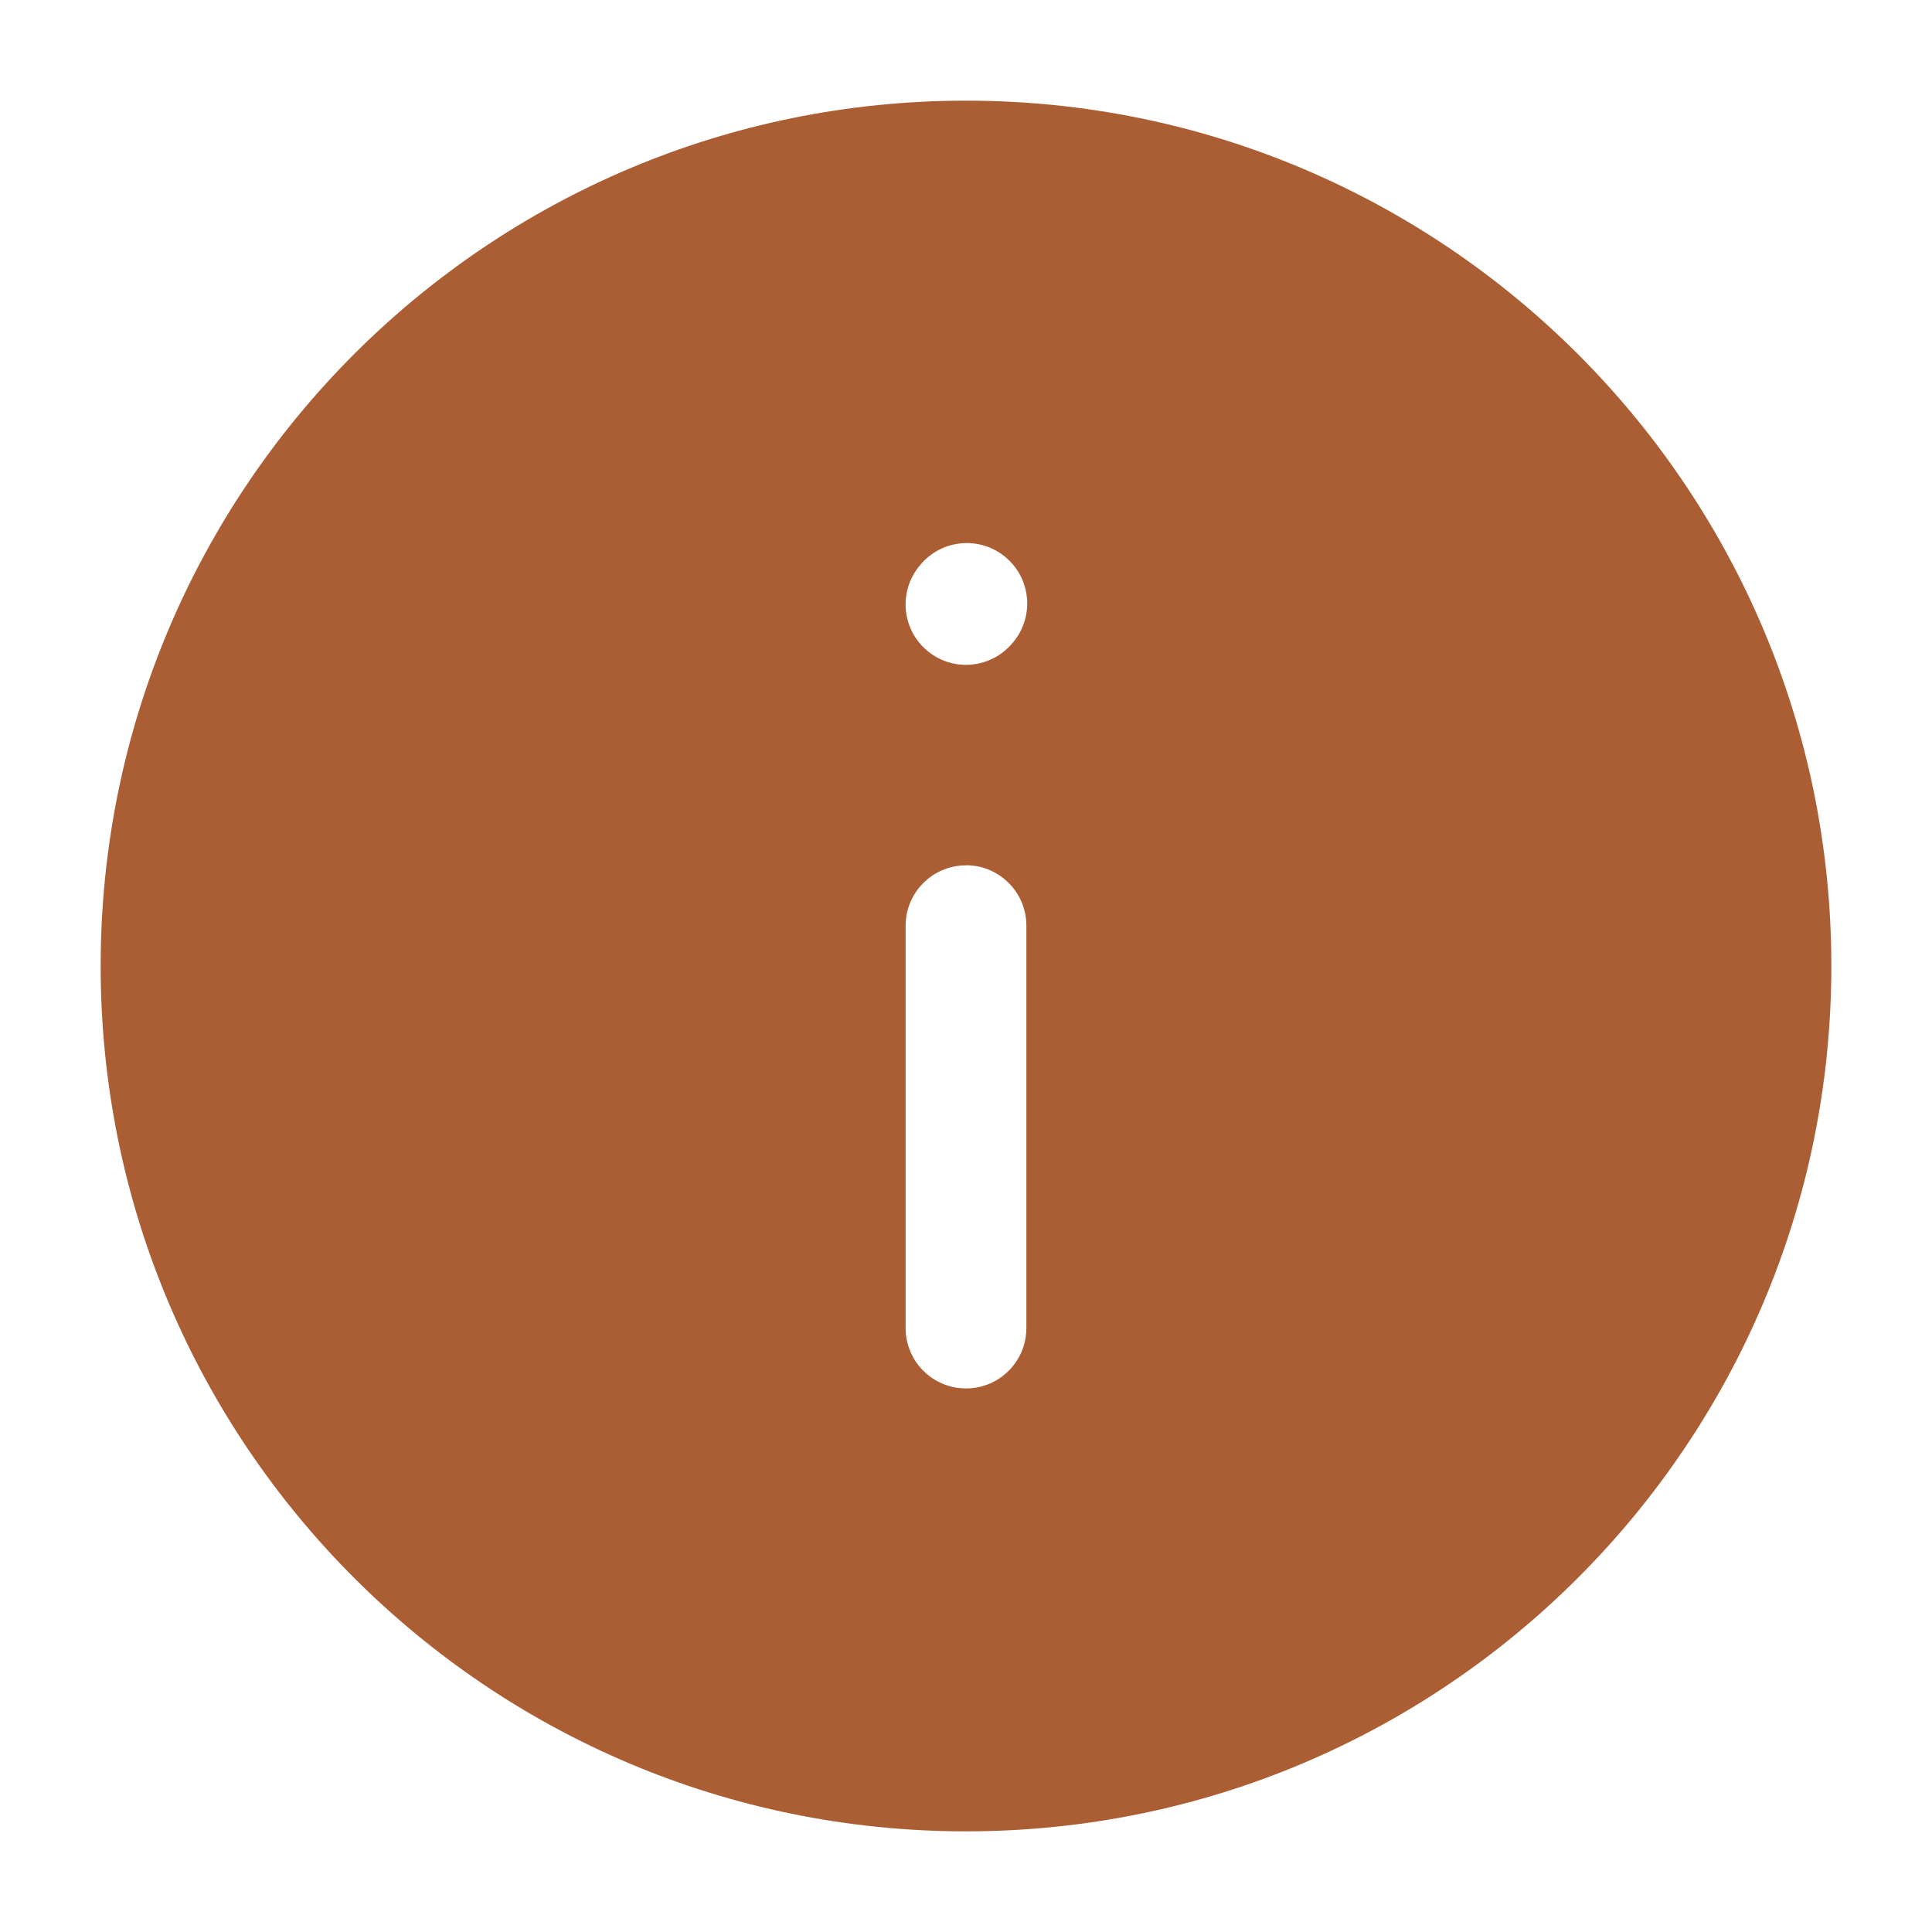
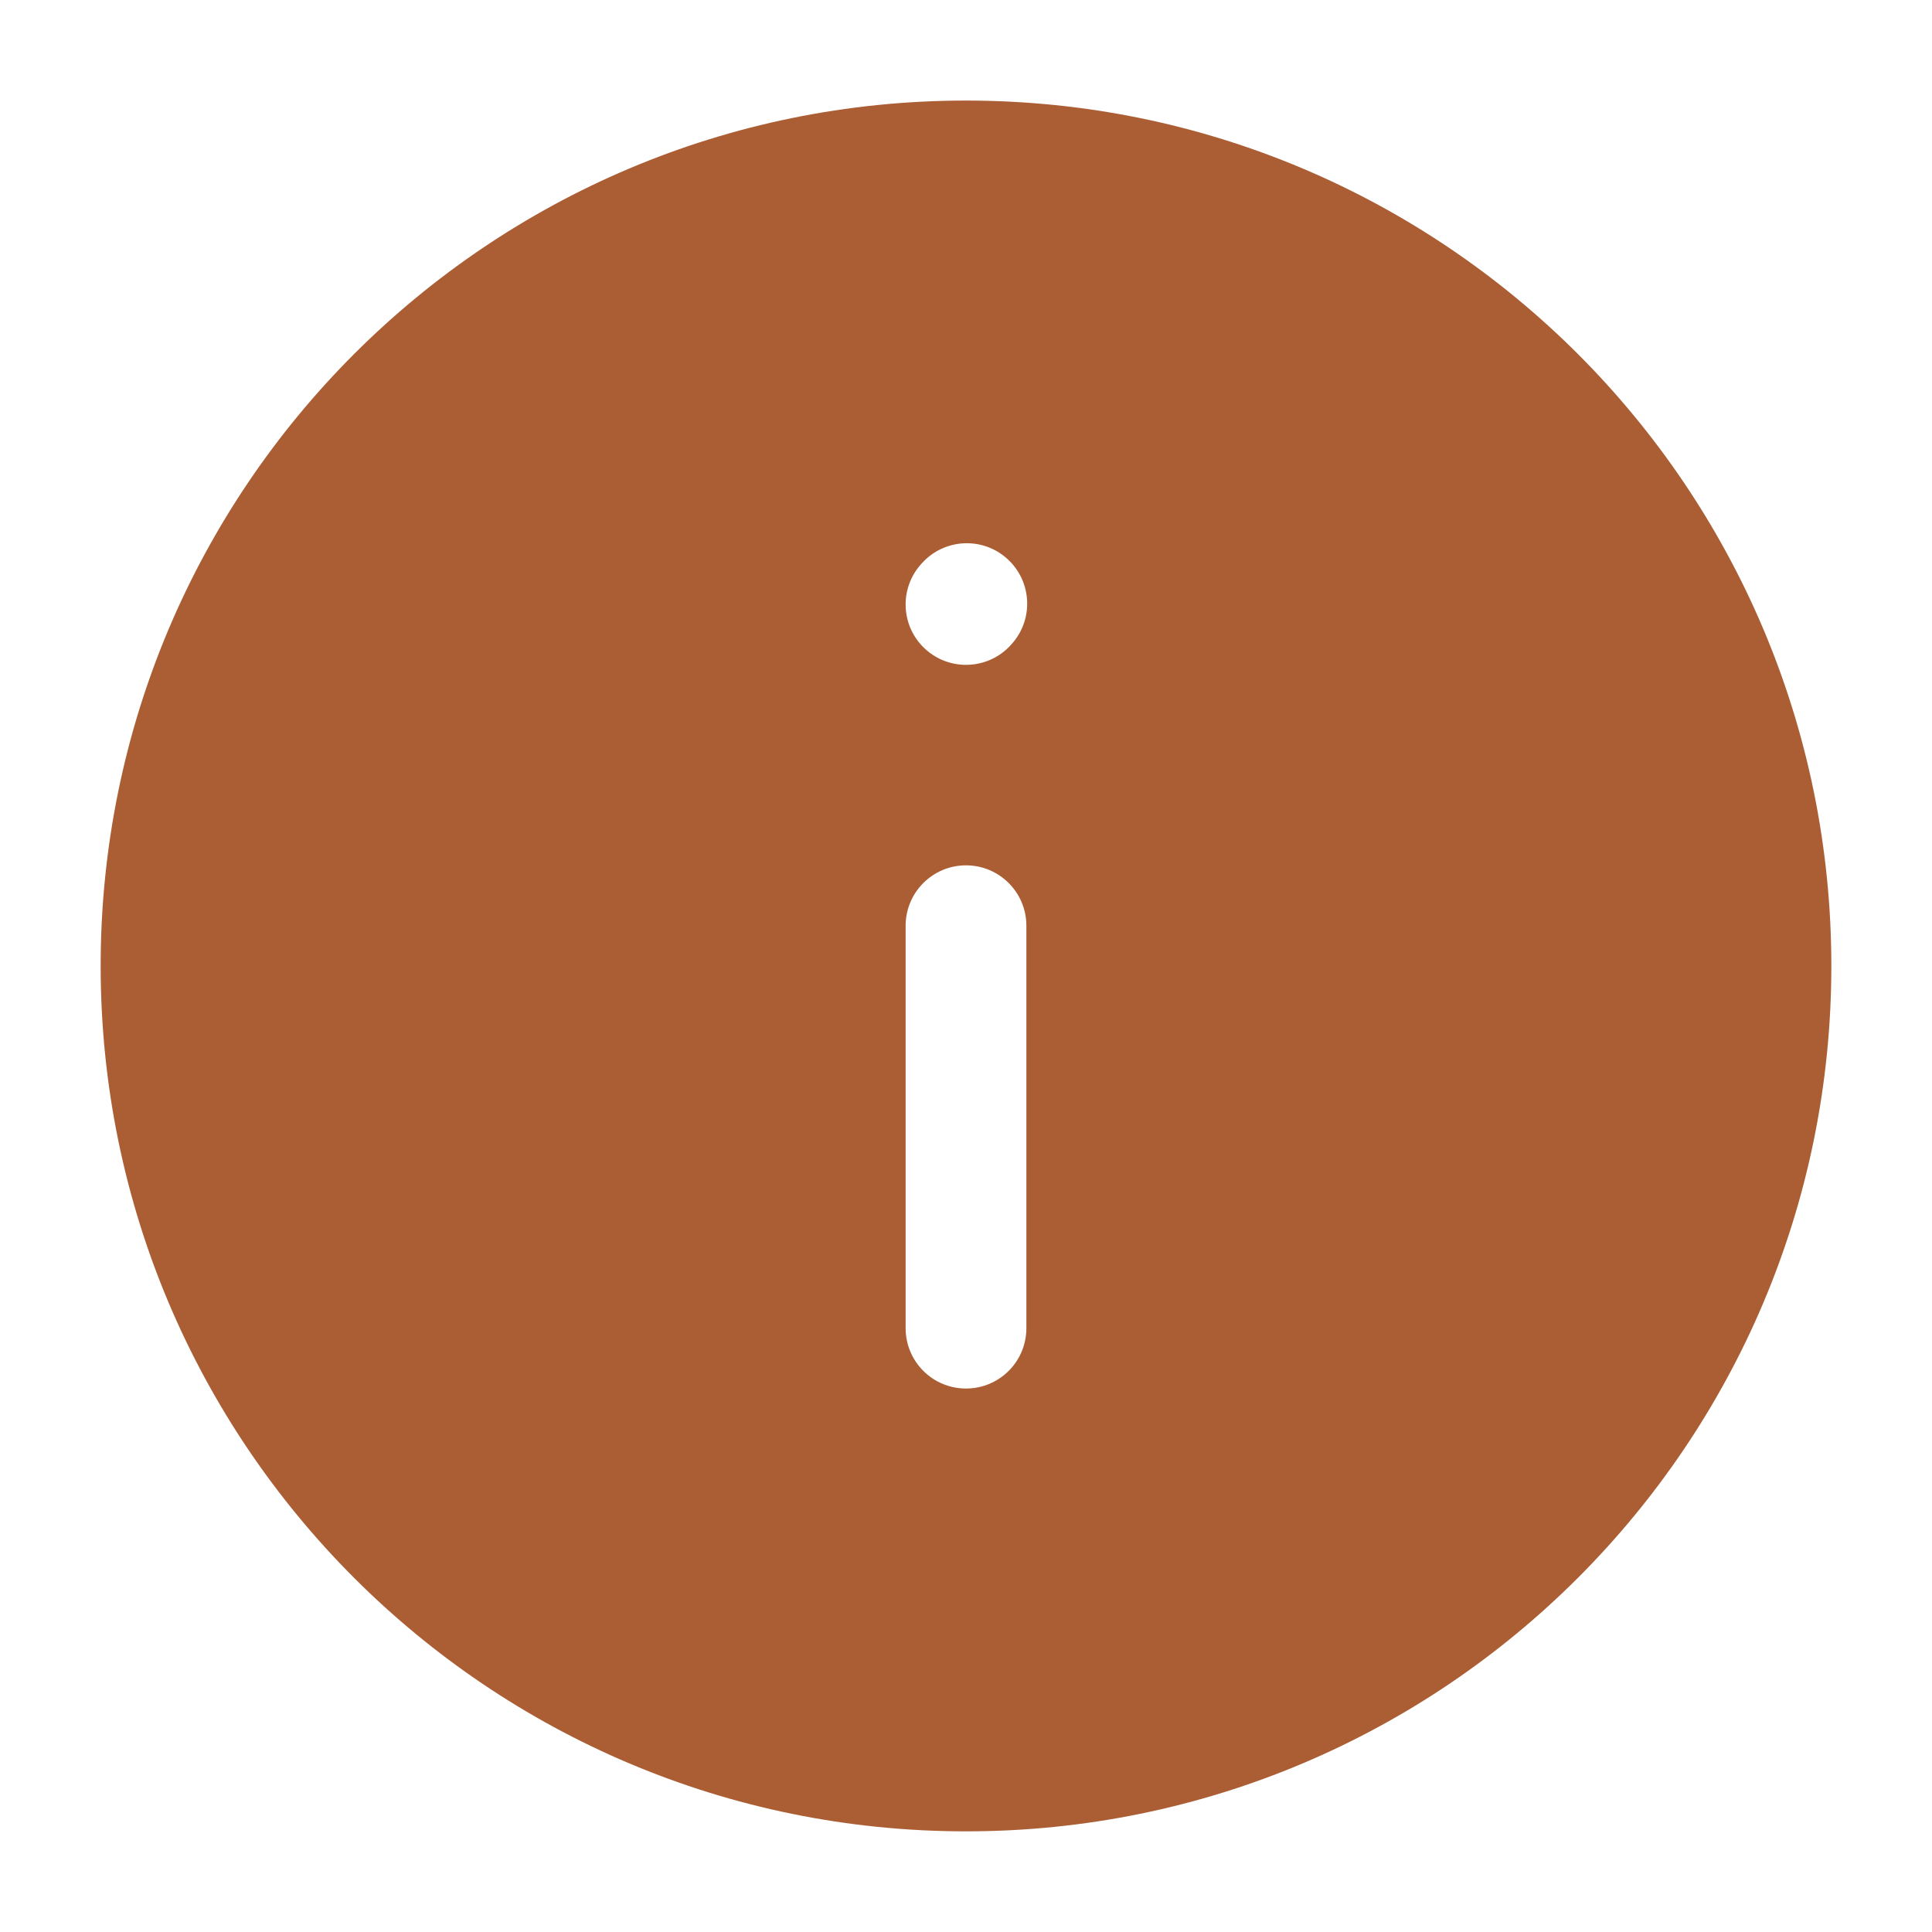
<svg xmlns="http://www.w3.org/2000/svg" width="20" height="20" viewBox="0 0 20 20" fill="none">
-   <path fill-rule="evenodd" clip-rule="evenodd" d="M1.042 10a8.958 8.958 0 1117.916 0 8.958 8.958 0 01-17.916 0zM10 8.957c.345 0 .625.28.625.625v4.166a.625.625 0 11-1.25 0V9.583c0-.345.28-.625.625-.625zm.473-2.291a.625.625 0 00-.93-.837l-.008.01a.625.625 0 10.93.836l.008-.01z" fill="#AB5E34" />
+   <g id="Icon_info">
+     <path id="Vector" fill-rule="evenodd" clip-rule="evenodd" d="M1.042 9.999C1.042 5.052 5.052 1.041 10 1.041C14.948 1.041 18.958 5.052 18.958 9.999C18.958 14.947 14.948 18.958 10 18.958C5.052 18.958 1.042 14.947 1.042 9.999ZM10 8.958C10.345 8.958 10.625 9.238 10.625 9.583V13.749C10.625 14.095 10.345 14.374 10 14.374C9.655 14.374 9.375 14.095 9.375 13.749V9.583C9.375 9.238 9.655 8.958 10 8.958ZM10.473 6.667C10.704 6.41 10.683 6.015 10.426 5.784C10.17 5.553 9.775 5.574 9.544 5.83L9.535 5.84C9.305 6.096 9.325 6.491 9.582 6.722C9.838 6.953 10.234 6.932 10.465 6.676L10.473 6.667Z" fill="#AB5E34" />
+   </g>
</svg>
